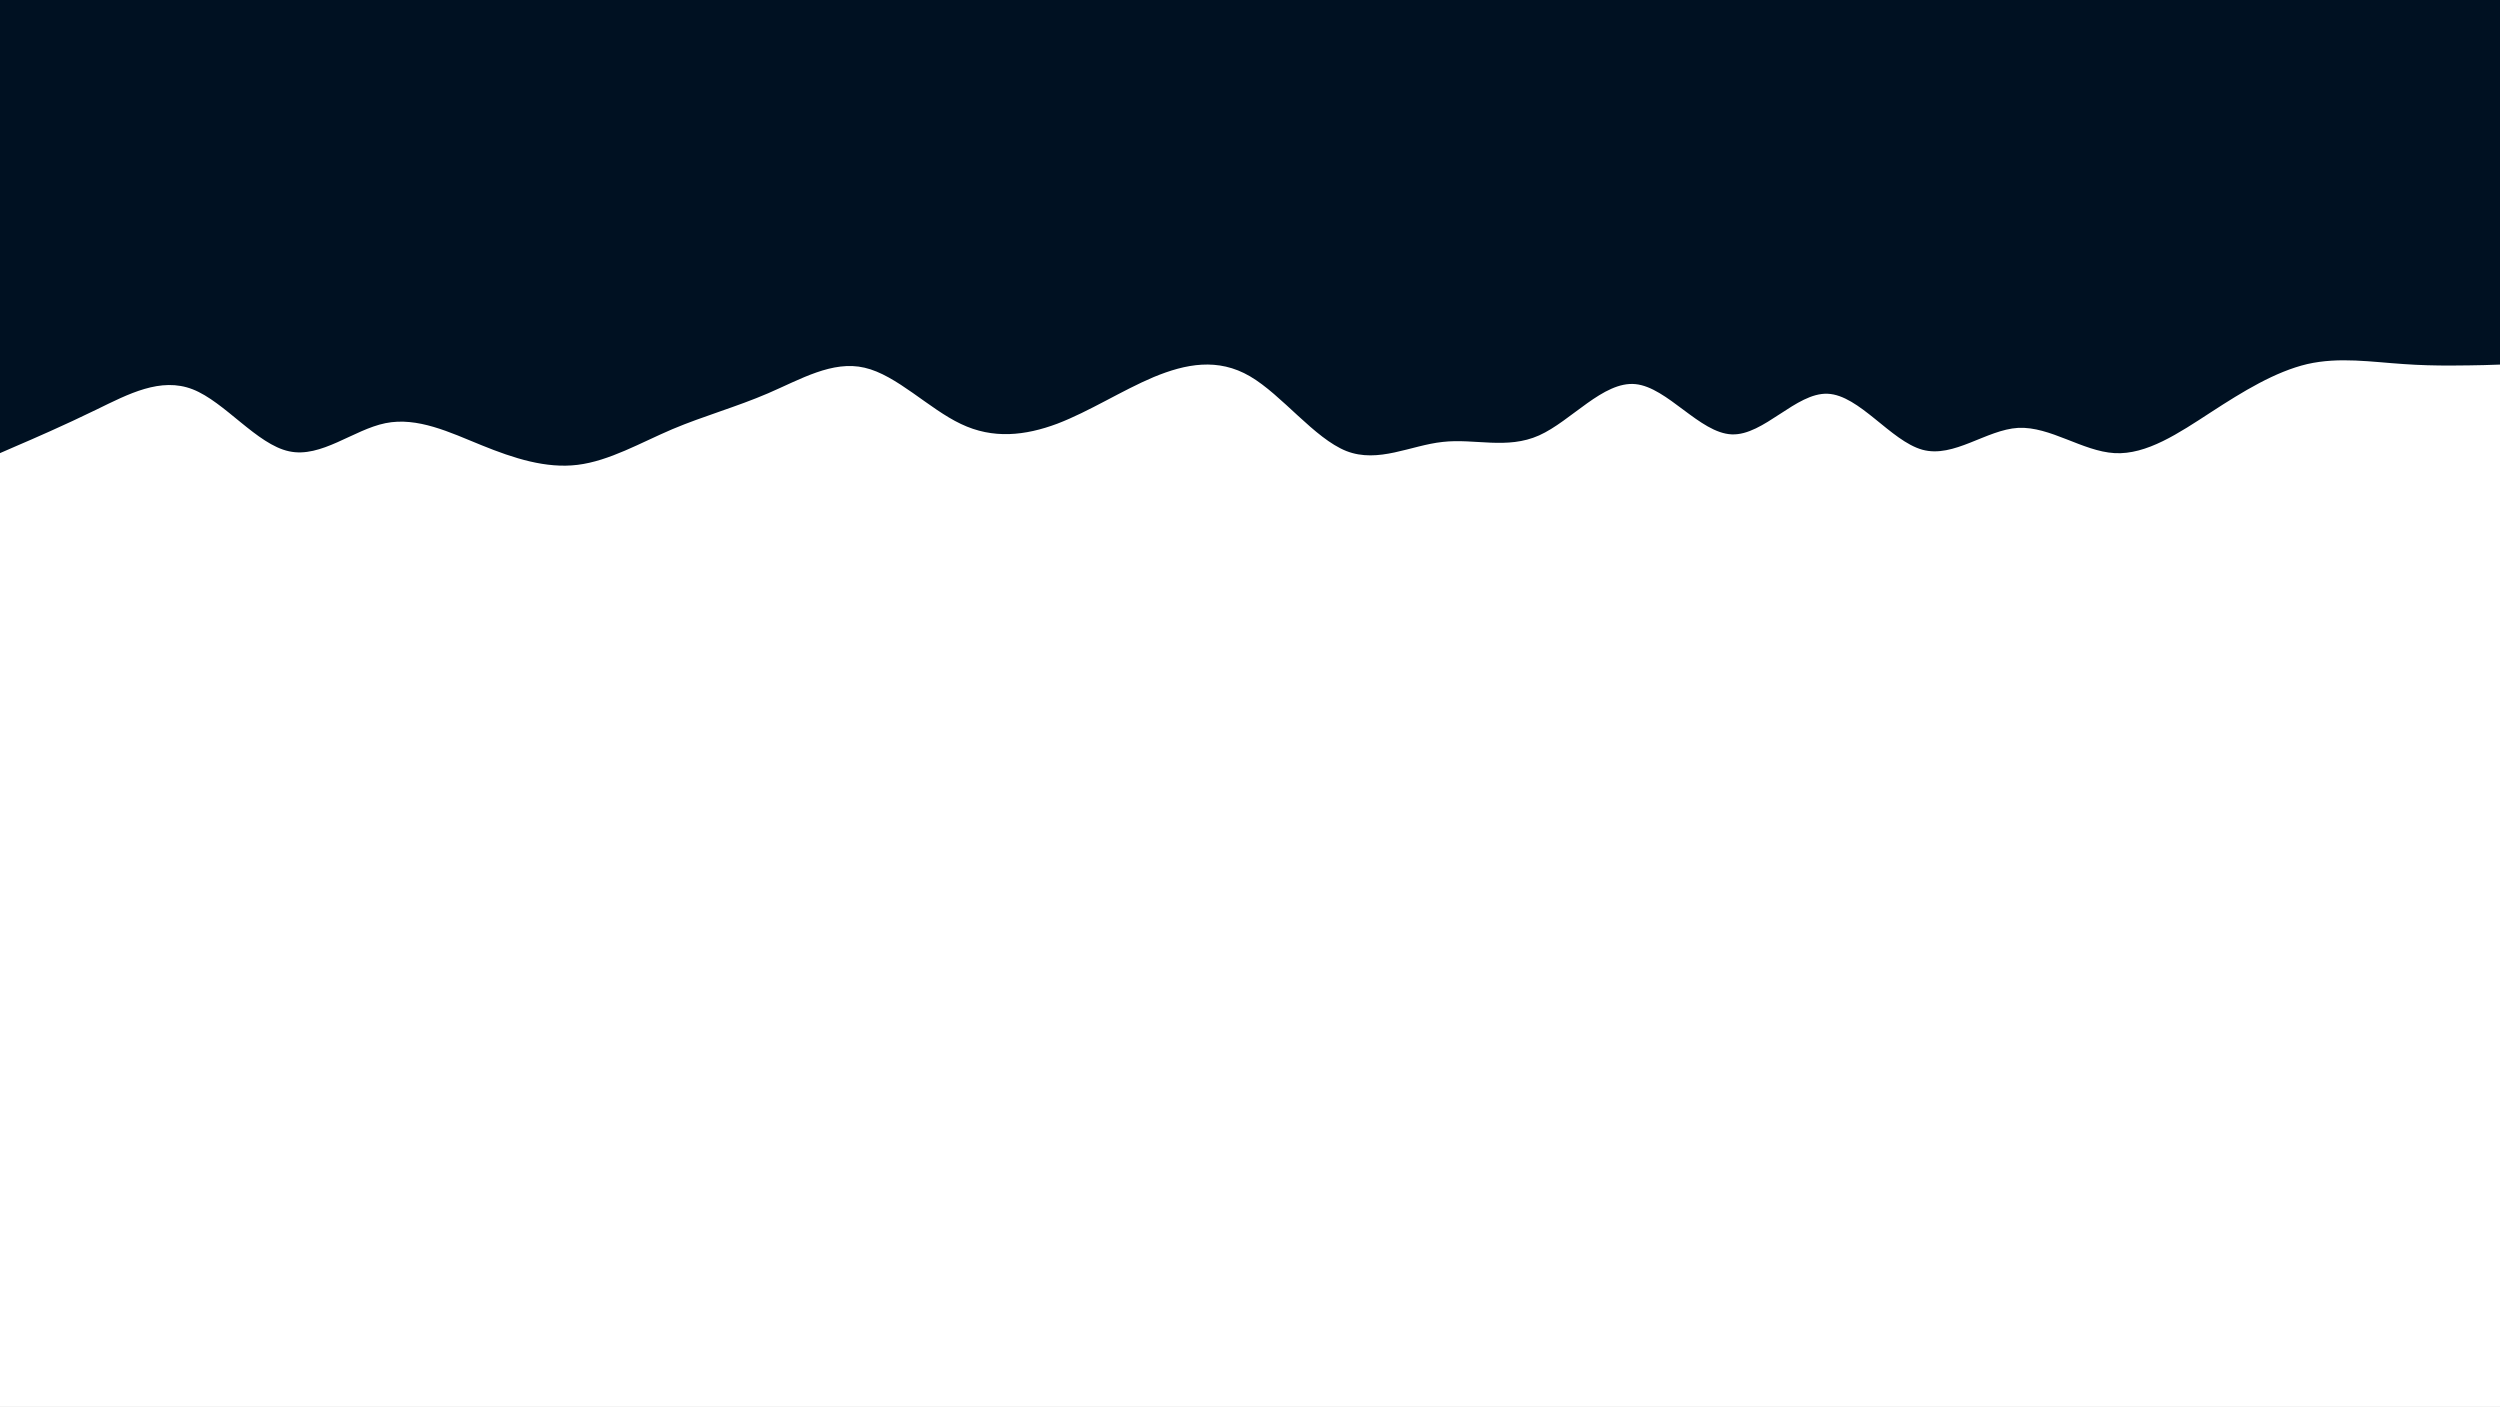
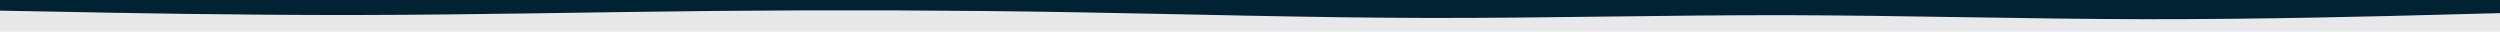
- <svg xmlns="http://www.w3.org/2000/svg" id="visual" viewBox="0 0 960 540" width="960" height="540" version="1.1">
-   <rect x="0" y="0" width="960" height="540" fill="#ffffff" />
-   <path d="M0 174L6.2 171.3C12.3 168.7 24.7 163.3 37 157.3C49.3 151.3 61.7 144.7 74 149.5C86.3 154.3 98.7 170.7 111 173.3C123.3 176 135.7 165 148 162.5C160.3 160 172.7 166 185 171C197.3 176 209.7 180 221.8 178.5C234 177 246 170 258.2 164.8C270.3 159.7 282.7 156.3 295 151C307.3 145.7 319.7 138.3 332 141.2C344.3 144 356.7 157 369 162.8C381.3 168.7 393.7 167.3 406 162.7C418.3 158 430.7 150 443 144.8C455.3 139.7 467.7 137.3 480 144.5C492.3 151.7 504.7 168.3 517 173.2C529.3 178 541.7 171 554 169.7C566.3 168.3 578.7 172.7 591 167.2C603.3 161.7 615.7 146.3 628 147.5C640.3 148.7 652.7 166.3 665 166.8C677.3 167.3 689.7 150.7 701.8 151.2C714 151.7 726 169.3 738.2 172.7C750.3 176 762.7 165 775 164.3C787.3 163.7 799.7 173.3 812 174C824.3 174.7 836.7 166.3 849 158.3C861.3 150.3 873.7 142.7 886 139.8C898.3 137 910.7 139 923 139.8C935.3 140.7 947.7 140.3 953.8 140.2L960 140L960 0L953.8 0C947.7 0 935.3 0 923 0C910.7 0 898.3 0 886 0C873.7 0 861.3 0 849 0C836.7 0 824.3 0 812 0C799.7 0 787.3 0 775 0C762.7 0 750.3 0 738.2 0C726 0 714 0 701.8 0C689.7 0 677.3 0 665 0C652.7 0 640.3 0 628 0C615.7 0 603.3 0 591 0C578.7 0 566.3 0 554 0C541.7 0 529.3 0 517 0C504.7 0 492.3 0 480 0C467.7 0 455.3 0 443 0C430.7 0 418.3 0 406 0C393.7 0 381.3 0 369 0C356.7 0 344.3 0 332 0C319.7 0 307.3 0 295 0C282.7 0 270.3 0 258.2 0C246 0 234 0 221.8 0C209.7 0 197.3 0 185 0C172.7 0 160.3 0 148 0C135.7 0 123.3 0 111 0C98.7 0 86.3 0 74 0C61.7 0 49.3 0 37 0C24.7 0 12.3 0 6.2 0L0 0Z" fill="#001122" stroke-linecap="round" stroke-linejoin="miter" />
+ <svg xmlns="http://www.w3.org/2000/svg" id="visual" viewBox="0 0 4000 50" width="4000" height="50" version="1.1">
+   <rect x="0" y="0" width="4000" height="50" fill="#e8e8ea" />
+   <path d="M0 17L95.2 18.8C190.3 20.7 380.7 24.3 571.2 24C761.7 23.7 952.3 19.3 1142.8 17.5C1333.3 15.7 1523.7 16.3 1714.2 19.5C1904.7 22.7 2095.3 28.3 2285.8 28.7C2476.3 29 2666.7 24 2857.2 24.3C3047.7 24.7 3238.3 30.3 3428.8 30.7C3619.3 31 3809.7 26 3904.8 23.5L4000 21L4000 0L3904.8 0C3809.7 0 3619.3 0 3428.8 0C3238.3 0 3047.7 0 2857.2 0C2666.7 0 2476.3 0 2285.8 0C2095.3 0 1904.7 0 1714.2 0C1523.7 0 1333.3 0 1142.8 0C952.3 0 761.7 0 571.2 0C380.7 0 190.3 0 95.2 0L0 0Z" fill="#002233" stroke-linecap="round" stroke-linejoin="miter" />
</svg>
